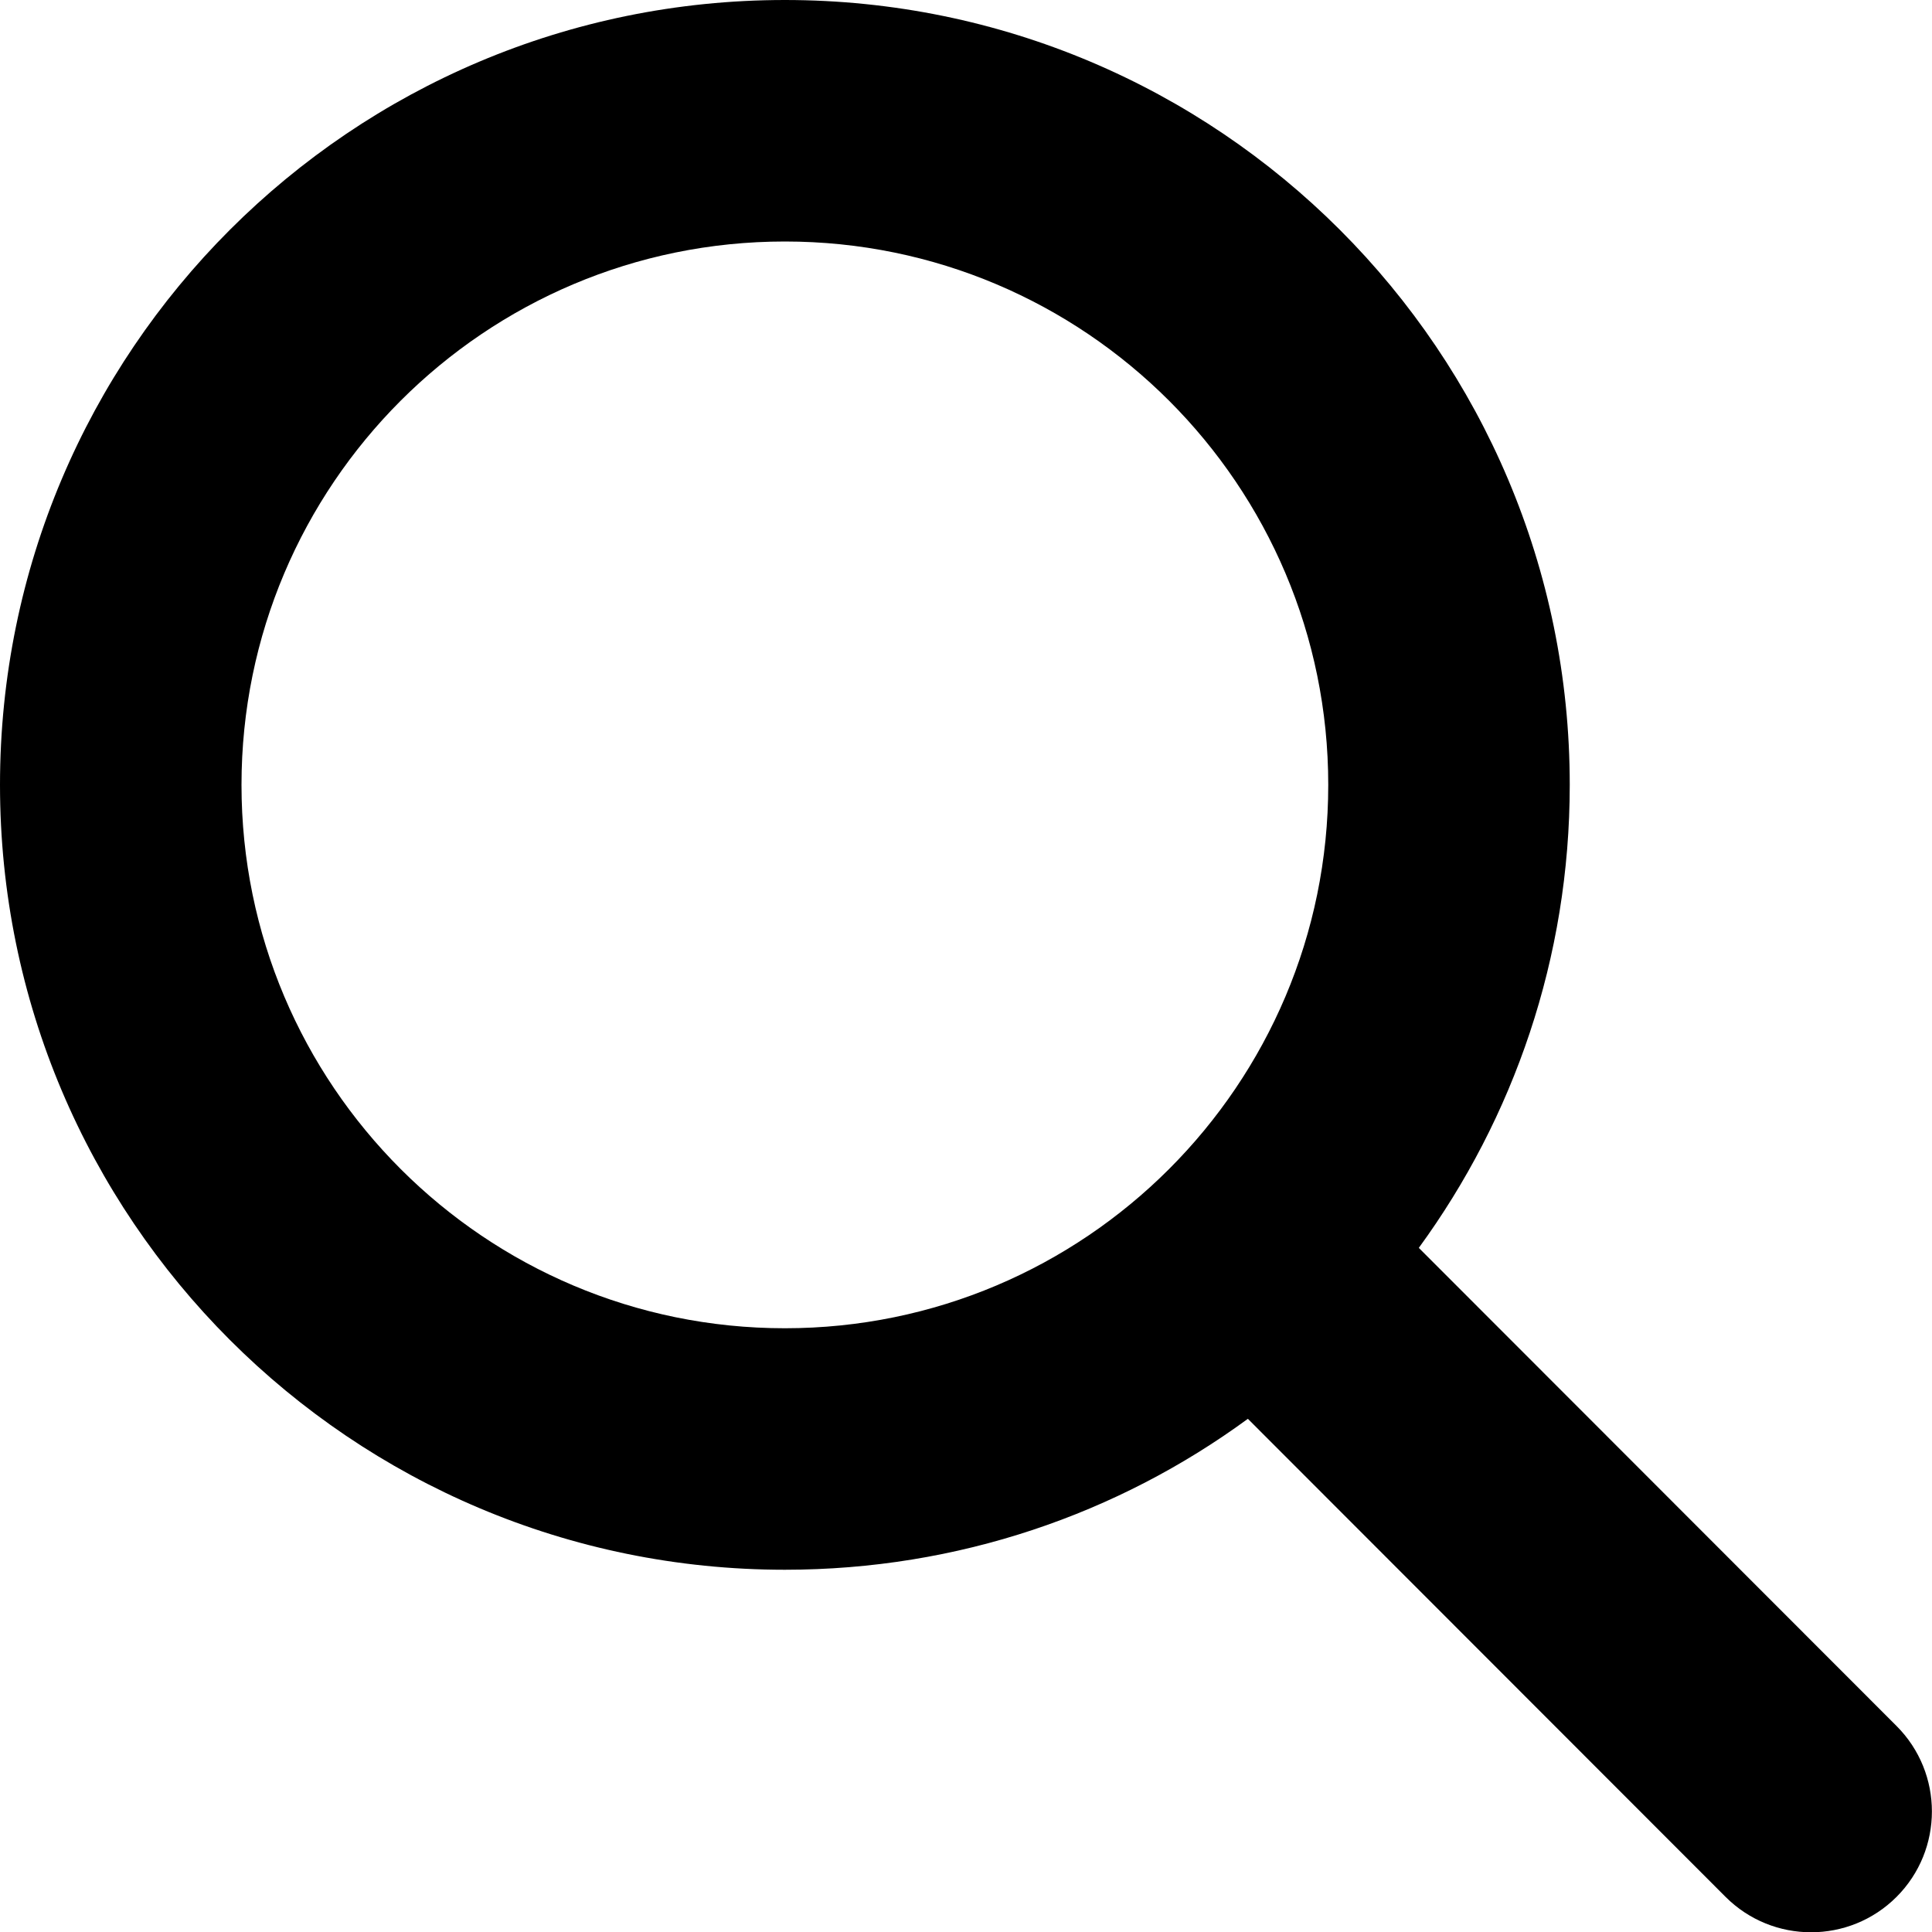
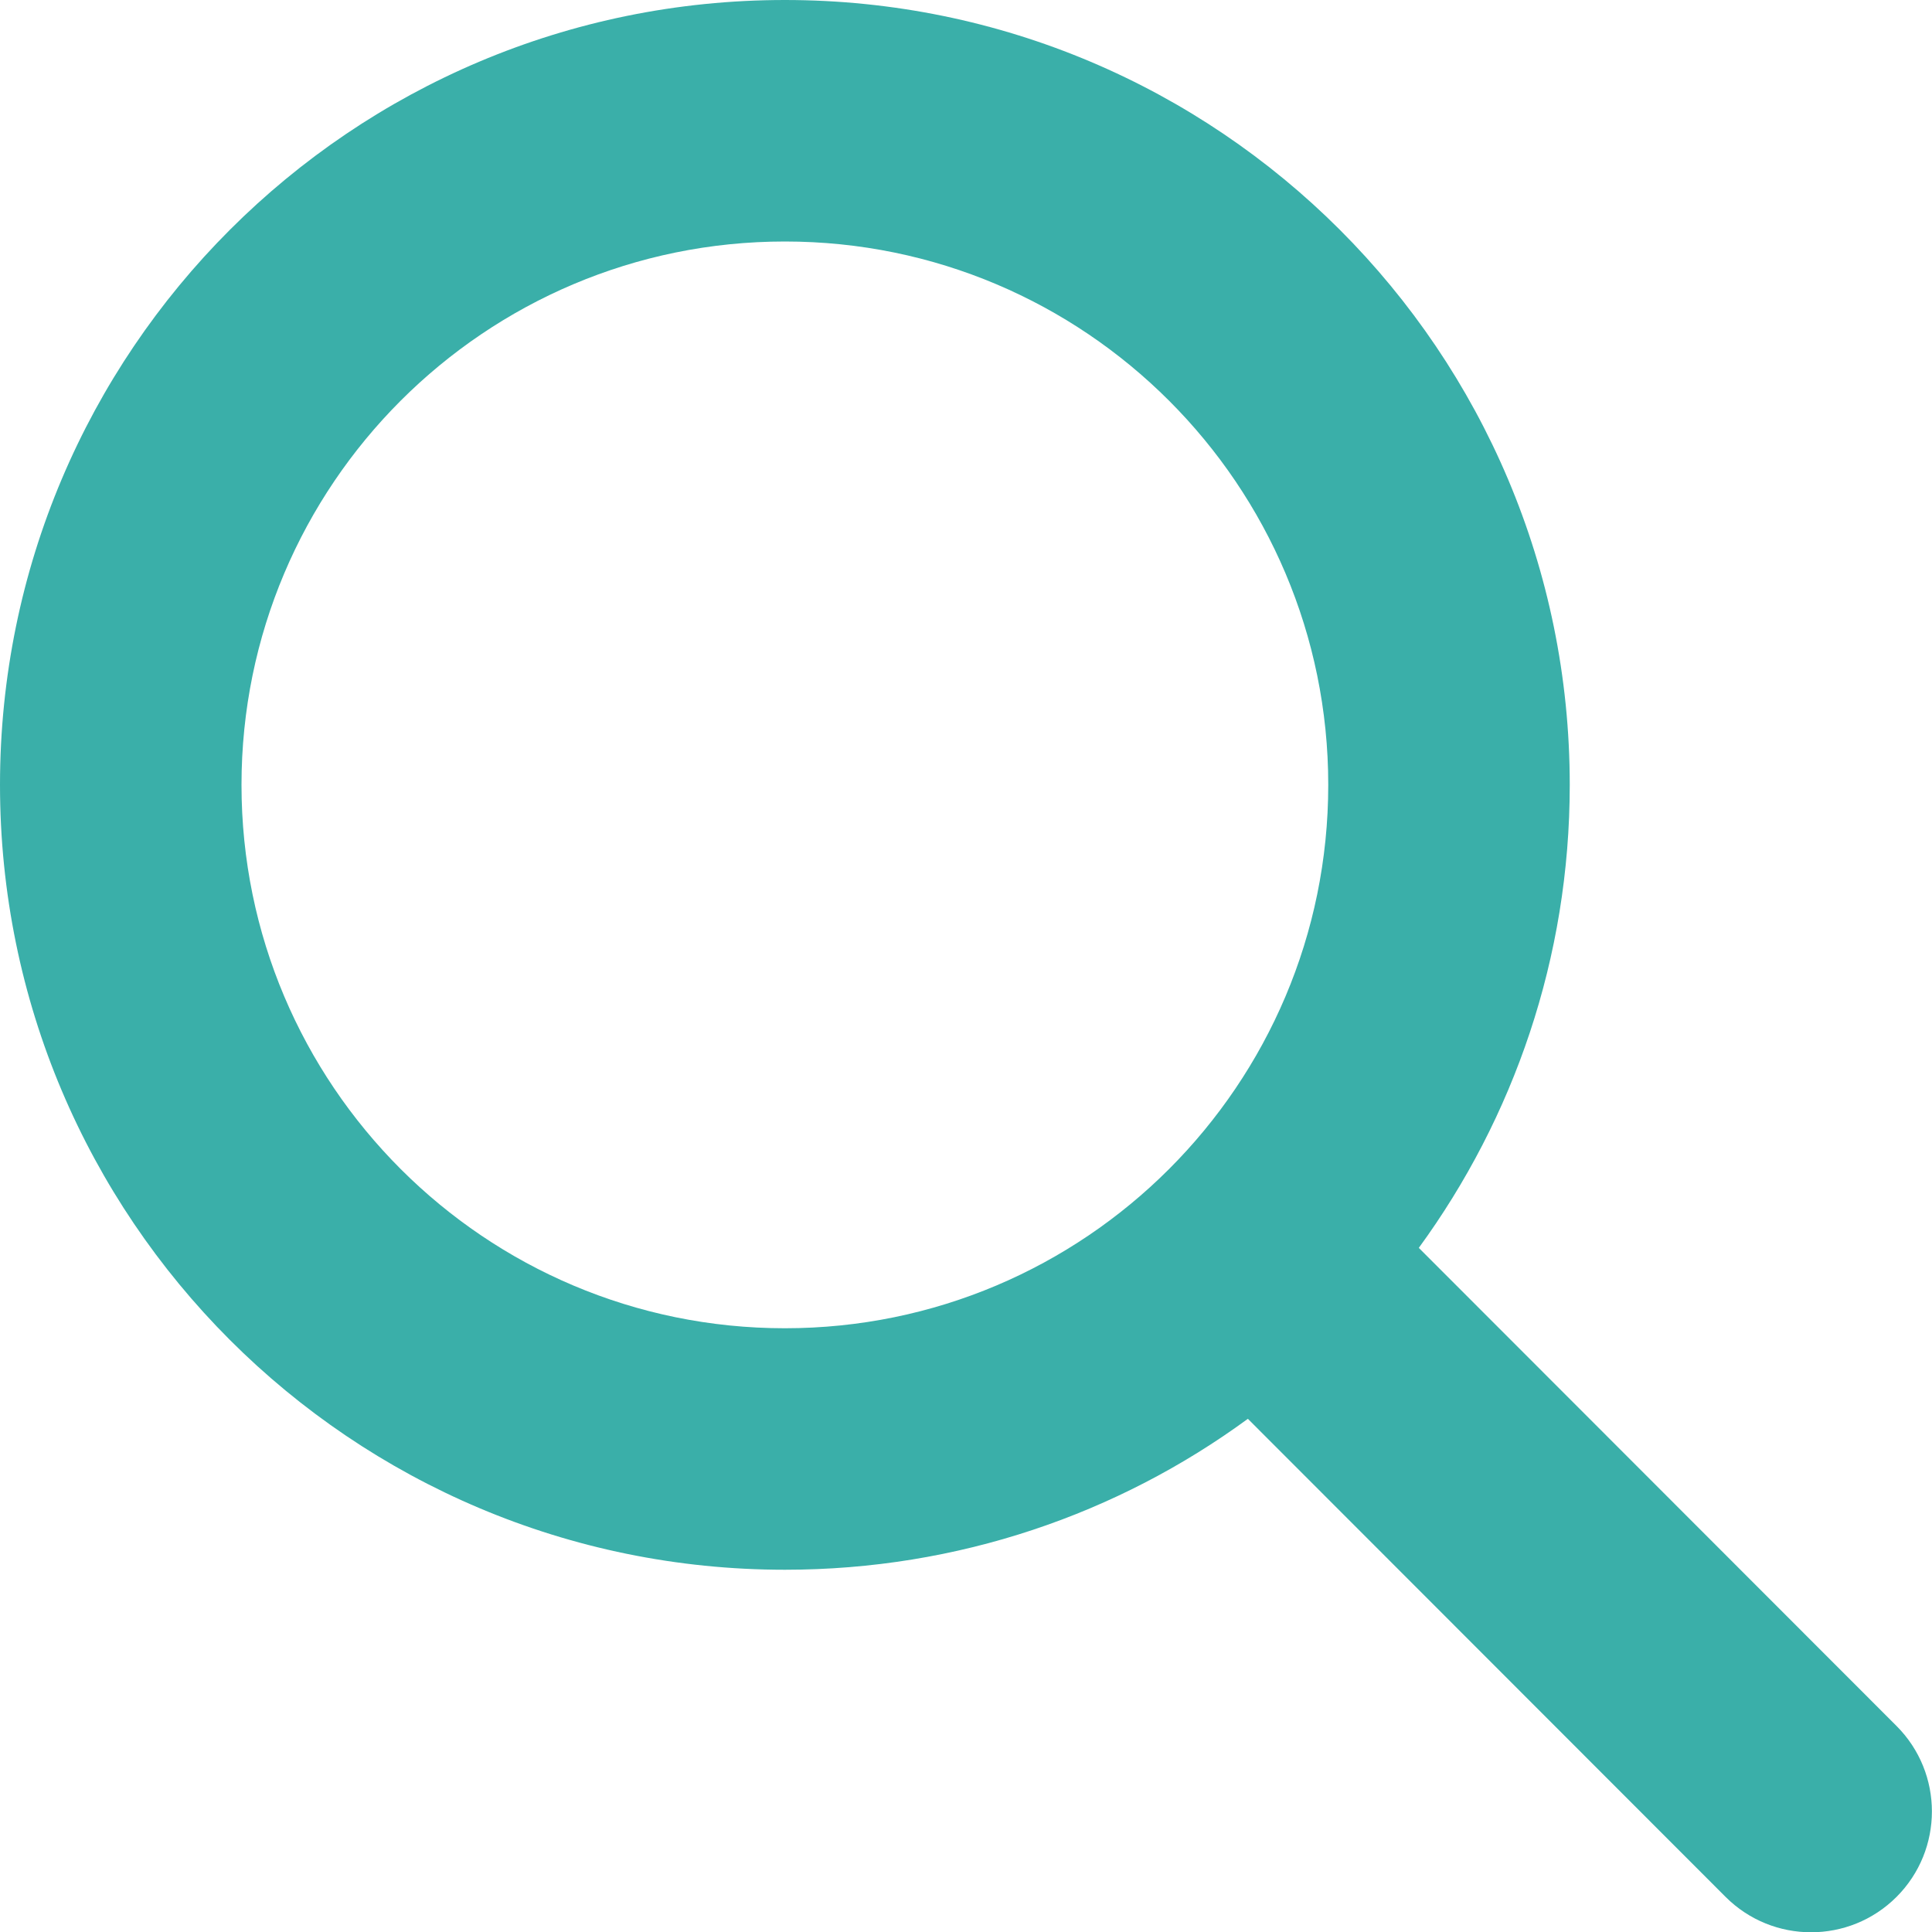
<svg xmlns="http://www.w3.org/2000/svg" viewBox="0 0 512 512">
-   <path d="M416 208c0 45.9-14.9 88.3-40 122.7L502.6 457.4c12.5 12.5 12.5 32.8 0 45.3s-32.8 12.5-45.3 0L330.7 376c-34.4 25.2-76.8 40-122.7 40C93.1 416 0 322.9 0 208S93.1 0 208 0S416 93.1 416 208zM208 352c79.5 0 144-64.5 144-144s-64.5-144-144-144S64 128.5 64 208s64.5 144 144 144z" />
+   <path style="fill: #3AAFA9;" d="M416 208c0 45.9-14.9 88.3-40 122.7L502.6 457.4c12.5 12.5 12.5 32.8 0 45.3s-32.8 12.5-45.3 0L330.7 376c-34.4 25.2-76.8 40-122.7 40C93.1 416 0 322.9 0 208S93.1 0 208 0S416 93.1 416 208zM208 352c79.5 0 144-64.5 144-144s-64.5-144-144-144S64 128.5 64 208s64.5 144 144 144z" />
</svg>
